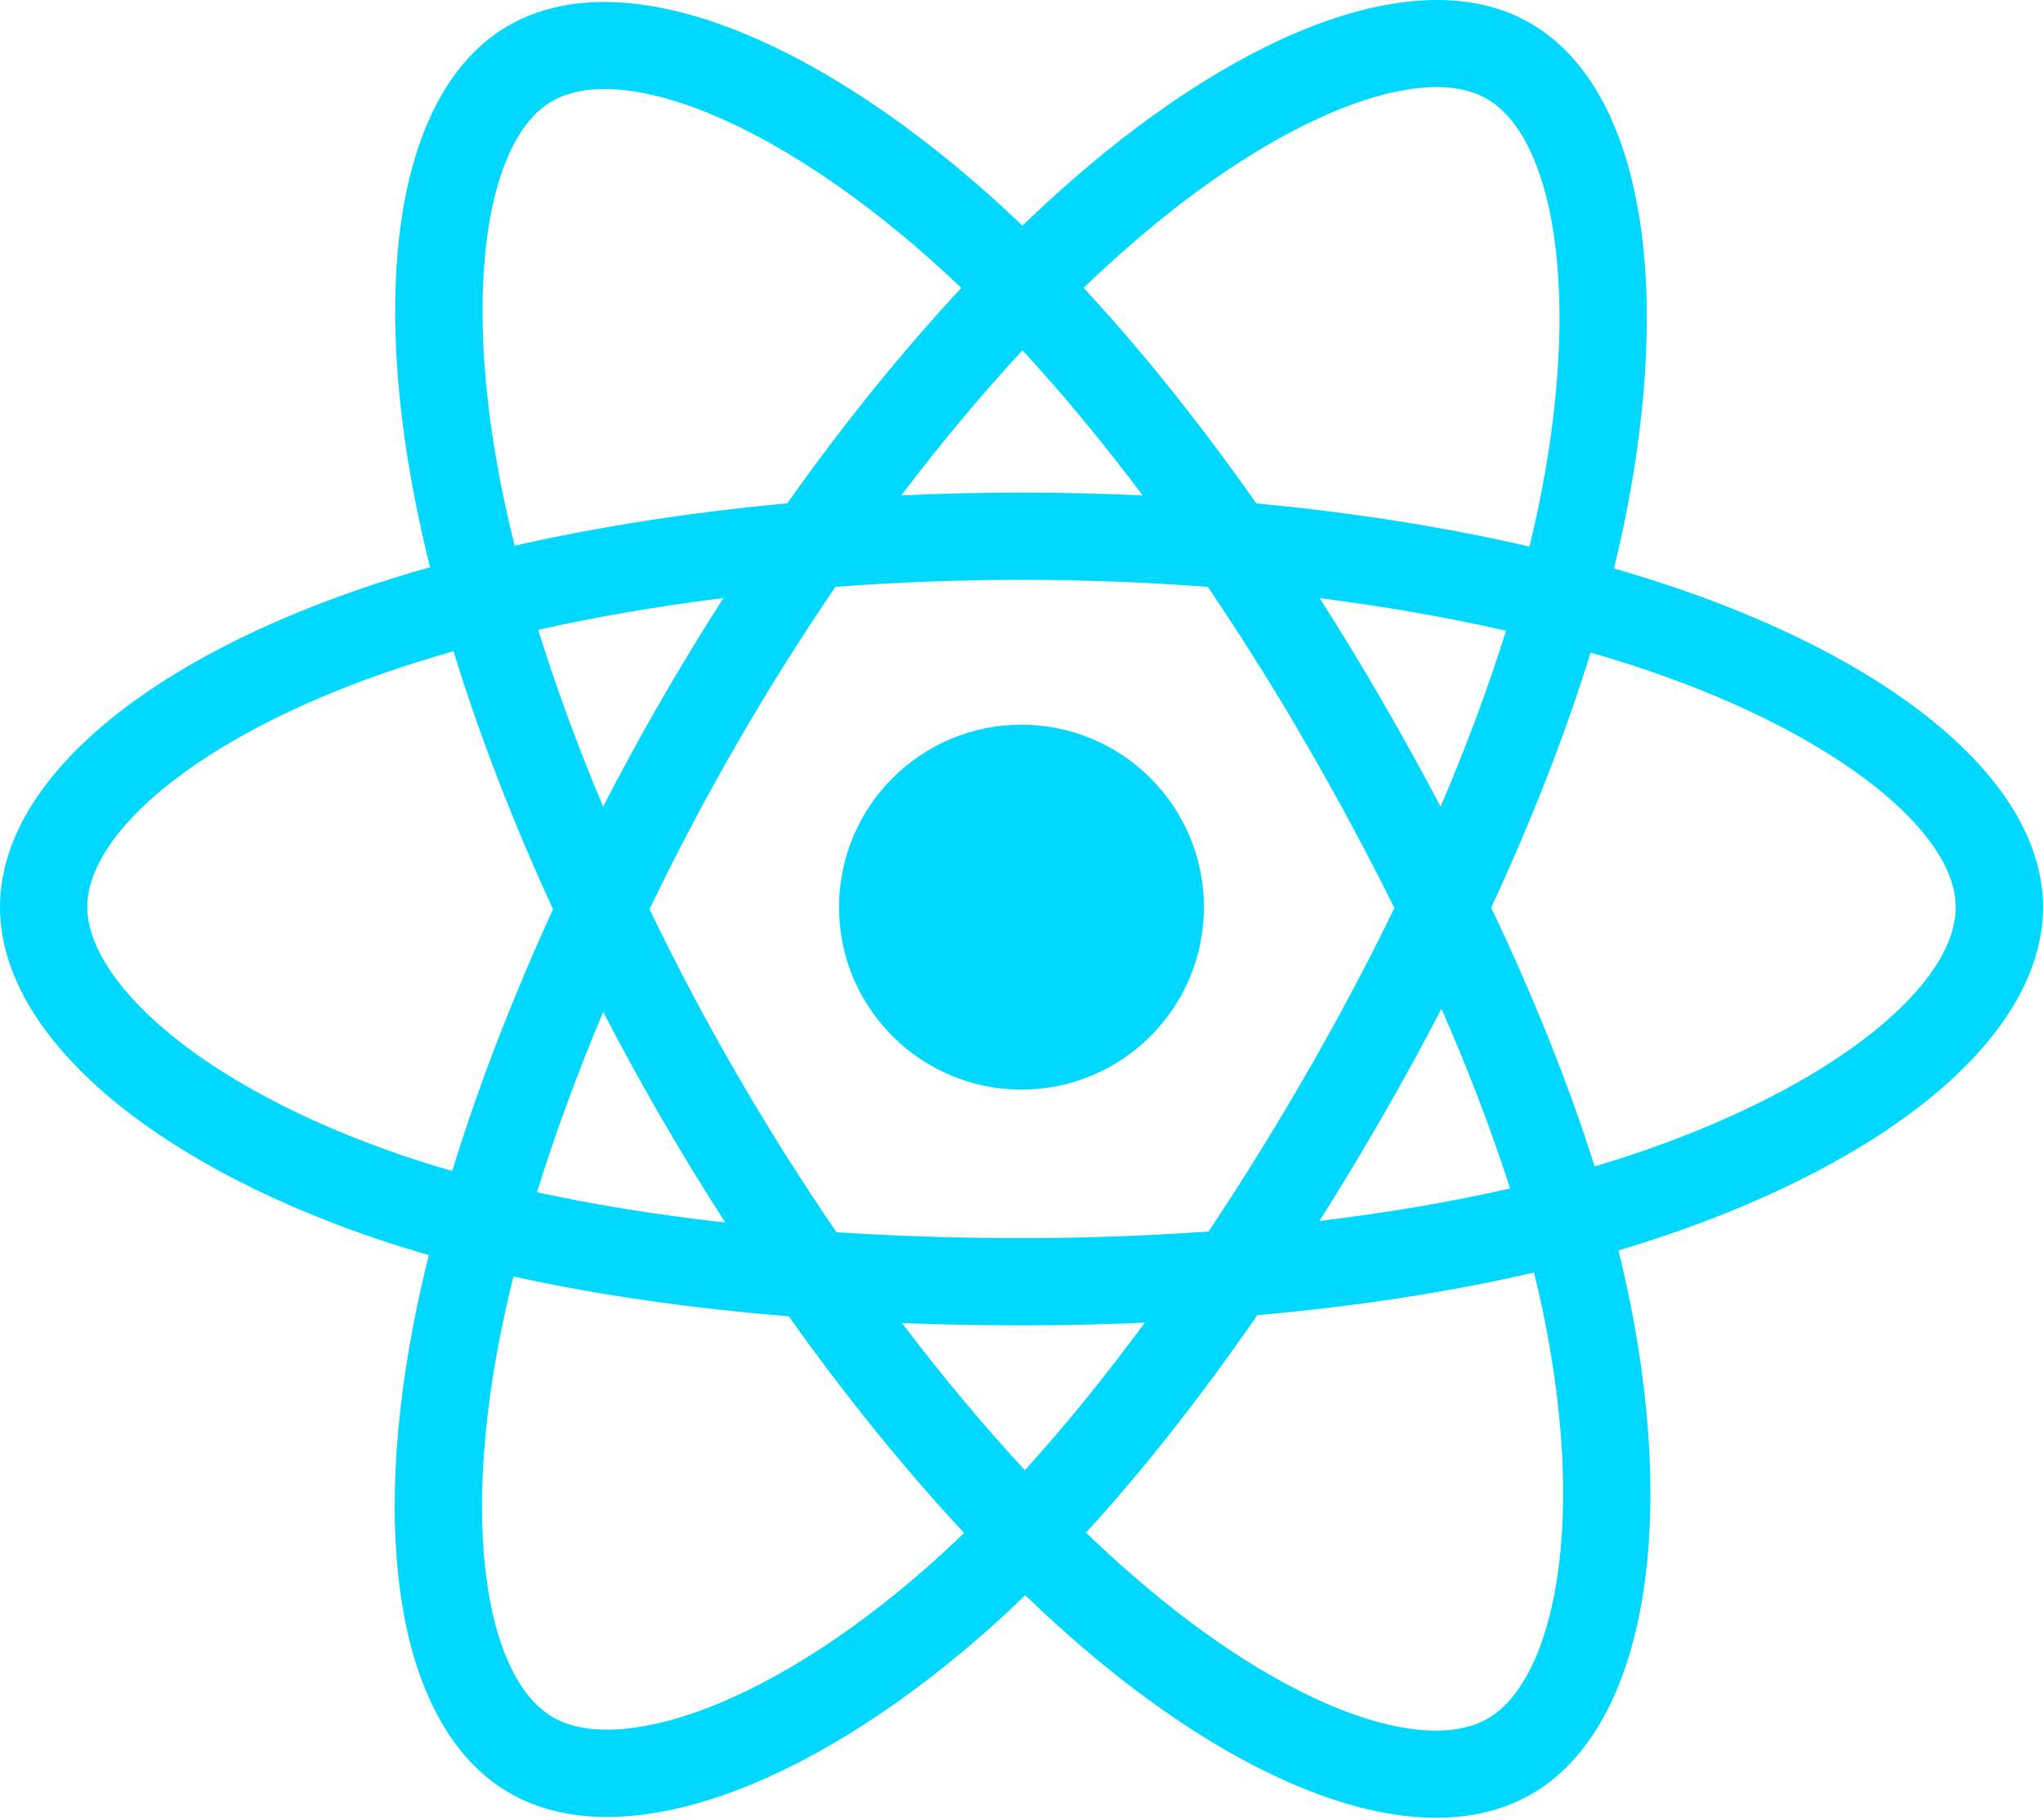
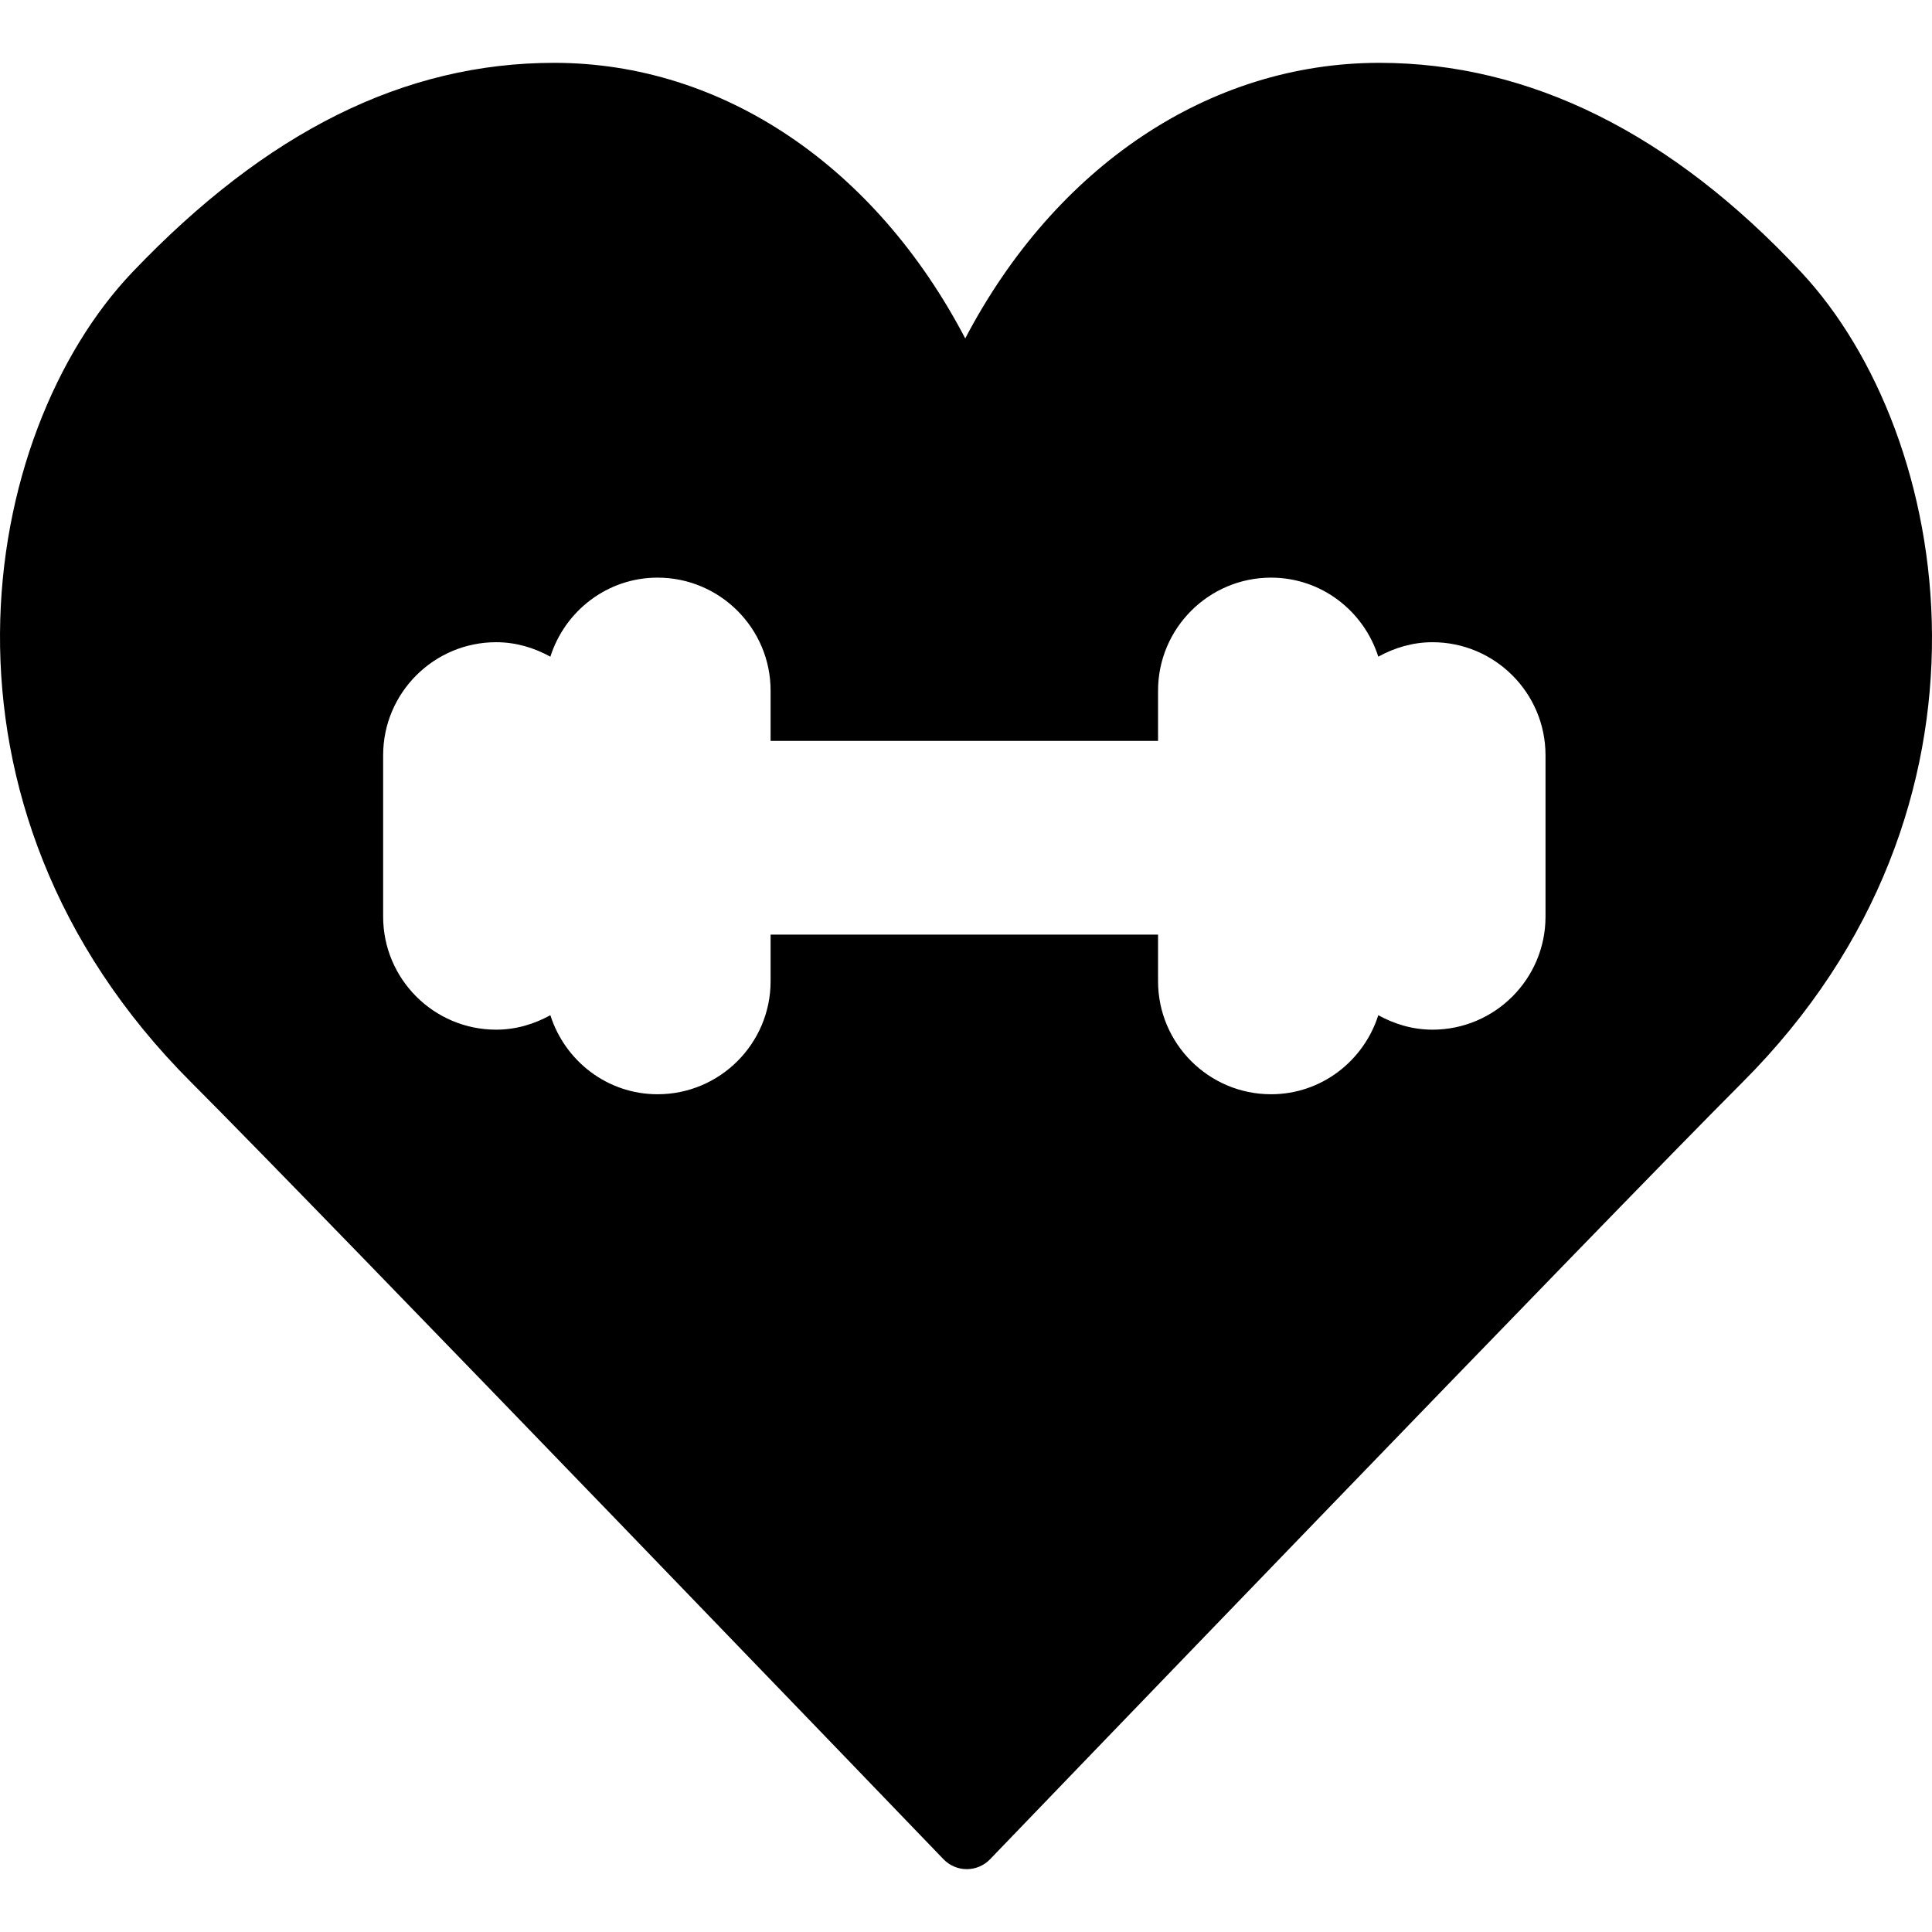
- <svg xmlns="http://www.w3.org/2000/svg" aria-hidden="true" role="img" class="iconify iconify--logos" width="35.93" height="32" preserveAspectRatio="xMidYMid meet" viewBox="0 0 256 228">
-   <path fill="#00D8FF" d="M210.483 73.824a171.49 171.49 0 0 0-8.24-2.597c.465-1.9.893-3.777 1.273-5.621c6.238-30.281 2.16-54.676-11.769-62.708c-13.355-7.7-35.196.329-57.254 19.526a171.23 171.23 0 0 0-6.375 5.848a155.866 155.866 0 0 0-4.241-3.917C100.759 3.829 77.587-4.822 63.673 3.233C50.33 10.957 46.379 33.89 51.995 62.588a170.974 170.974 0 0 0 1.892 8.48c-3.28.932-6.445 1.924-9.474 2.98C17.309 83.498 0 98.307 0 113.668c0 15.865 18.582 31.778 46.812 41.427a145.52 145.52 0 0 0 6.921 2.165a167.467 167.467 0 0 0-2.01 9.138c-5.354 28.2-1.173 50.591 12.134 58.266c13.744 7.926 36.812-.22 59.273-19.855a145.567 145.567 0 0 0 5.342-4.923a168.064 168.064 0 0 0 6.92 6.314c21.758 18.722 43.246 26.282 56.54 18.586c13.731-7.949 18.194-32.003 12.4-61.268a145.016 145.016 0 0 0-1.535-6.842c1.62-.48 3.21-.974 4.76-1.488c29.348-9.723 48.443-25.443 48.443-41.52c0-15.417-17.868-30.326-45.517-39.844Zm-6.365 70.984c-1.4.463-2.836.91-4.3 1.345c-3.24-10.257-7.612-21.163-12.963-32.432c5.106-11 9.31-21.767 12.459-31.957c2.619.758 5.16 1.557 7.61 2.4c23.69 8.156 38.14 20.213 38.14 29.504c0 9.896-15.606 22.743-40.946 31.14Zm-10.514 20.834c2.562 12.94 2.927 24.64 1.23 33.787c-1.524 8.219-4.59 13.698-8.382 15.893c-8.067 4.67-25.32-1.4-43.927-17.412a156.726 156.726 0 0 1-6.437-5.87c7.214-7.889 14.423-17.06 21.459-27.246c12.376-1.098 24.068-2.894 34.671-5.345a134.17 134.17 0 0 1 1.386 6.193ZM87.276 214.515c-7.882 2.783-14.16 2.863-17.955.675c-8.075-4.657-11.432-22.636-6.853-46.752a156.923 156.923 0 0 1 1.869-8.499c10.486 2.32 22.093 3.988 34.498 4.994c7.084 9.967 14.501 19.128 21.976 27.15a134.668 134.668 0 0 1-4.877 4.492c-9.933 8.682-19.886 14.842-28.658 17.94ZM50.35 144.747c-12.483-4.267-22.792-9.812-29.858-15.863c-6.35-5.437-9.555-10.836-9.555-15.216c0-9.322 13.897-21.212 37.076-29.293c2.813-.98 5.757-1.905 8.812-2.773c3.204 10.42 7.406 21.315 12.477 32.332c-5.137 11.18-9.399 22.249-12.634 32.792a134.718 134.718 0 0 1-6.318-1.979Zm12.378-84.26c-4.811-24.587-1.616-43.134 6.425-47.789c8.564-4.958 27.502 2.111 47.463 19.835a144.318 144.318 0 0 1 3.841 3.545c-7.438 7.987-14.787 17.08-21.808 26.988c-12.04 1.116-23.565 2.908-34.161 5.309a160.342 160.342 0 0 1-1.76-7.887Zm110.427 27.268a347.8 347.8 0 0 0-7.785-12.803c8.168 1.033 15.994 2.404 23.343 4.08c-2.206 7.072-4.956 14.465-8.193 22.045a381.151 381.151 0 0 0-7.365-13.322Zm-45.032-43.861c5.044 5.465 10.096 11.566 15.065 18.186a322.04 322.04 0 0 0-30.257-.006c4.974-6.559 10.069-12.652 15.192-18.18ZM82.802 87.83a323.167 323.167 0 0 0-7.227 13.238c-3.184-7.553-5.909-14.98-8.134-22.152c7.304-1.634 15.093-2.97 23.209-3.984a321.524 321.524 0 0 0-7.848 12.897Zm8.081 65.352c-8.385-.936-16.291-2.203-23.593-3.793c2.26-7.3 5.045-14.885 8.298-22.6a321.187 321.187 0 0 0 7.257 13.246c2.594 4.48 5.28 8.868 8.038 13.147Zm37.542 31.03c-5.184-5.592-10.354-11.779-15.403-18.433c4.902.192 9.899.29 14.978.29c5.218 0 10.376-.117 15.453-.343c-4.985 6.774-10.018 12.97-15.028 18.486Zm52.198-57.817c3.422 7.8 6.306 15.345 8.596 22.52c-7.422 1.694-15.436 3.058-23.88 4.071a382.417 382.417 0 0 0 7.859-13.026a347.403 347.403 0 0 0 7.425-13.565Zm-16.898 8.101a358.557 358.557 0 0 1-12.281 19.815a329.4 329.4 0 0 1-23.444.823c-7.967 0-15.716-.248-23.178-.732a310.202 310.202 0 0 1-12.513-19.846h.001a307.41 307.41 0 0 1-10.923-20.627a310.278 310.278 0 0 1 10.89-20.637l-.001.001a307.318 307.318 0 0 1 12.413-19.761c7.613-.576 15.42-.876 23.31-.876H128c7.926 0 15.743.303 23.354.883a329.357 329.357 0 0 1 12.335 19.695a358.489 358.489 0 0 1 11.036 20.54a329.472 329.472 0 0 1-11 20.722Zm22.56-122.124c8.572 4.944 11.906 24.881 6.52 51.026c-.344 1.668-.73 3.367-1.15 5.09c-10.622-2.452-22.155-4.275-34.23-5.408c-7.034-10.017-14.323-19.124-21.64-27.008a160.789 160.789 0 0 1 5.888-5.4c18.9-16.447 36.564-22.941 44.612-18.3ZM128 90.808c12.625 0 22.86 10.235 22.86 22.86s-10.235 22.86-22.86 22.86s-22.86-10.235-22.86-22.86s10.235-22.86 22.86-22.86Z" />
+ <svg xmlns="http://www.w3.org/2000/svg" fill="#000000" height="800px" width="800px" version="1.1" id="Layer_1" viewBox="0 0 510.604 510.604" xml:space="preserve">
+   <g>
+     <g>
+       <path d="M476.036,71.938c-34.278-36.719-71.782-55.33-111.488-55.33c-45.039,0-85.666,27.46-109.449,72.832    c-23.723-45.372-64.051-72.832-108.638-72.832c-39.492,0-75.938,18.074-111.411,55.262    C-5.628,114.502-22.891,212.652,50.53,286.056c34.859,34.867,197.197,203.622,198.827,205.32c1.613,1.673,3.84,2.62,6.153,2.62    c2.321,0,4.54-0.947,6.153-2.62c1.63-1.698,163.977-170.453,198.835-205.32C533.192,213.361,516.236,114.988,476.036,71.938z     M408.46,242.263c0,16.469-13.397,29.867-29.867,29.867c-5.222,0-10.052-1.468-14.327-3.823    c-3.84,12.066-15.019,20.89-28.339,20.89c-16.469,0-29.867-13.397-29.867-29.867v-12.322h-102.4v12.322    c0,16.469-13.397,29.867-29.867,29.867c-13.321,0-24.499-8.823-28.339-20.89c-4.275,2.355-9.105,3.823-14.327,3.823    c-16.469,0-29.867-13.397-29.867-29.867v-42.667c0-16.469,13.397-29.867,29.867-29.867c5.222,0,10.052,1.468,14.327,3.823    c3.84-12.066,15.019-20.89,28.339-20.89c16.469,0,29.867,13.397,29.867,29.867v13.278h102.4V182.53    c0-16.469,13.397-29.867,29.867-29.867c13.321,0,24.499,8.823,28.339,20.89c4.275-2.355,9.105-3.823,14.327-3.823    c16.469,0,29.867,13.397,29.867,29.867V242.263z" />
+     </g>
+   </g>
</svg>
